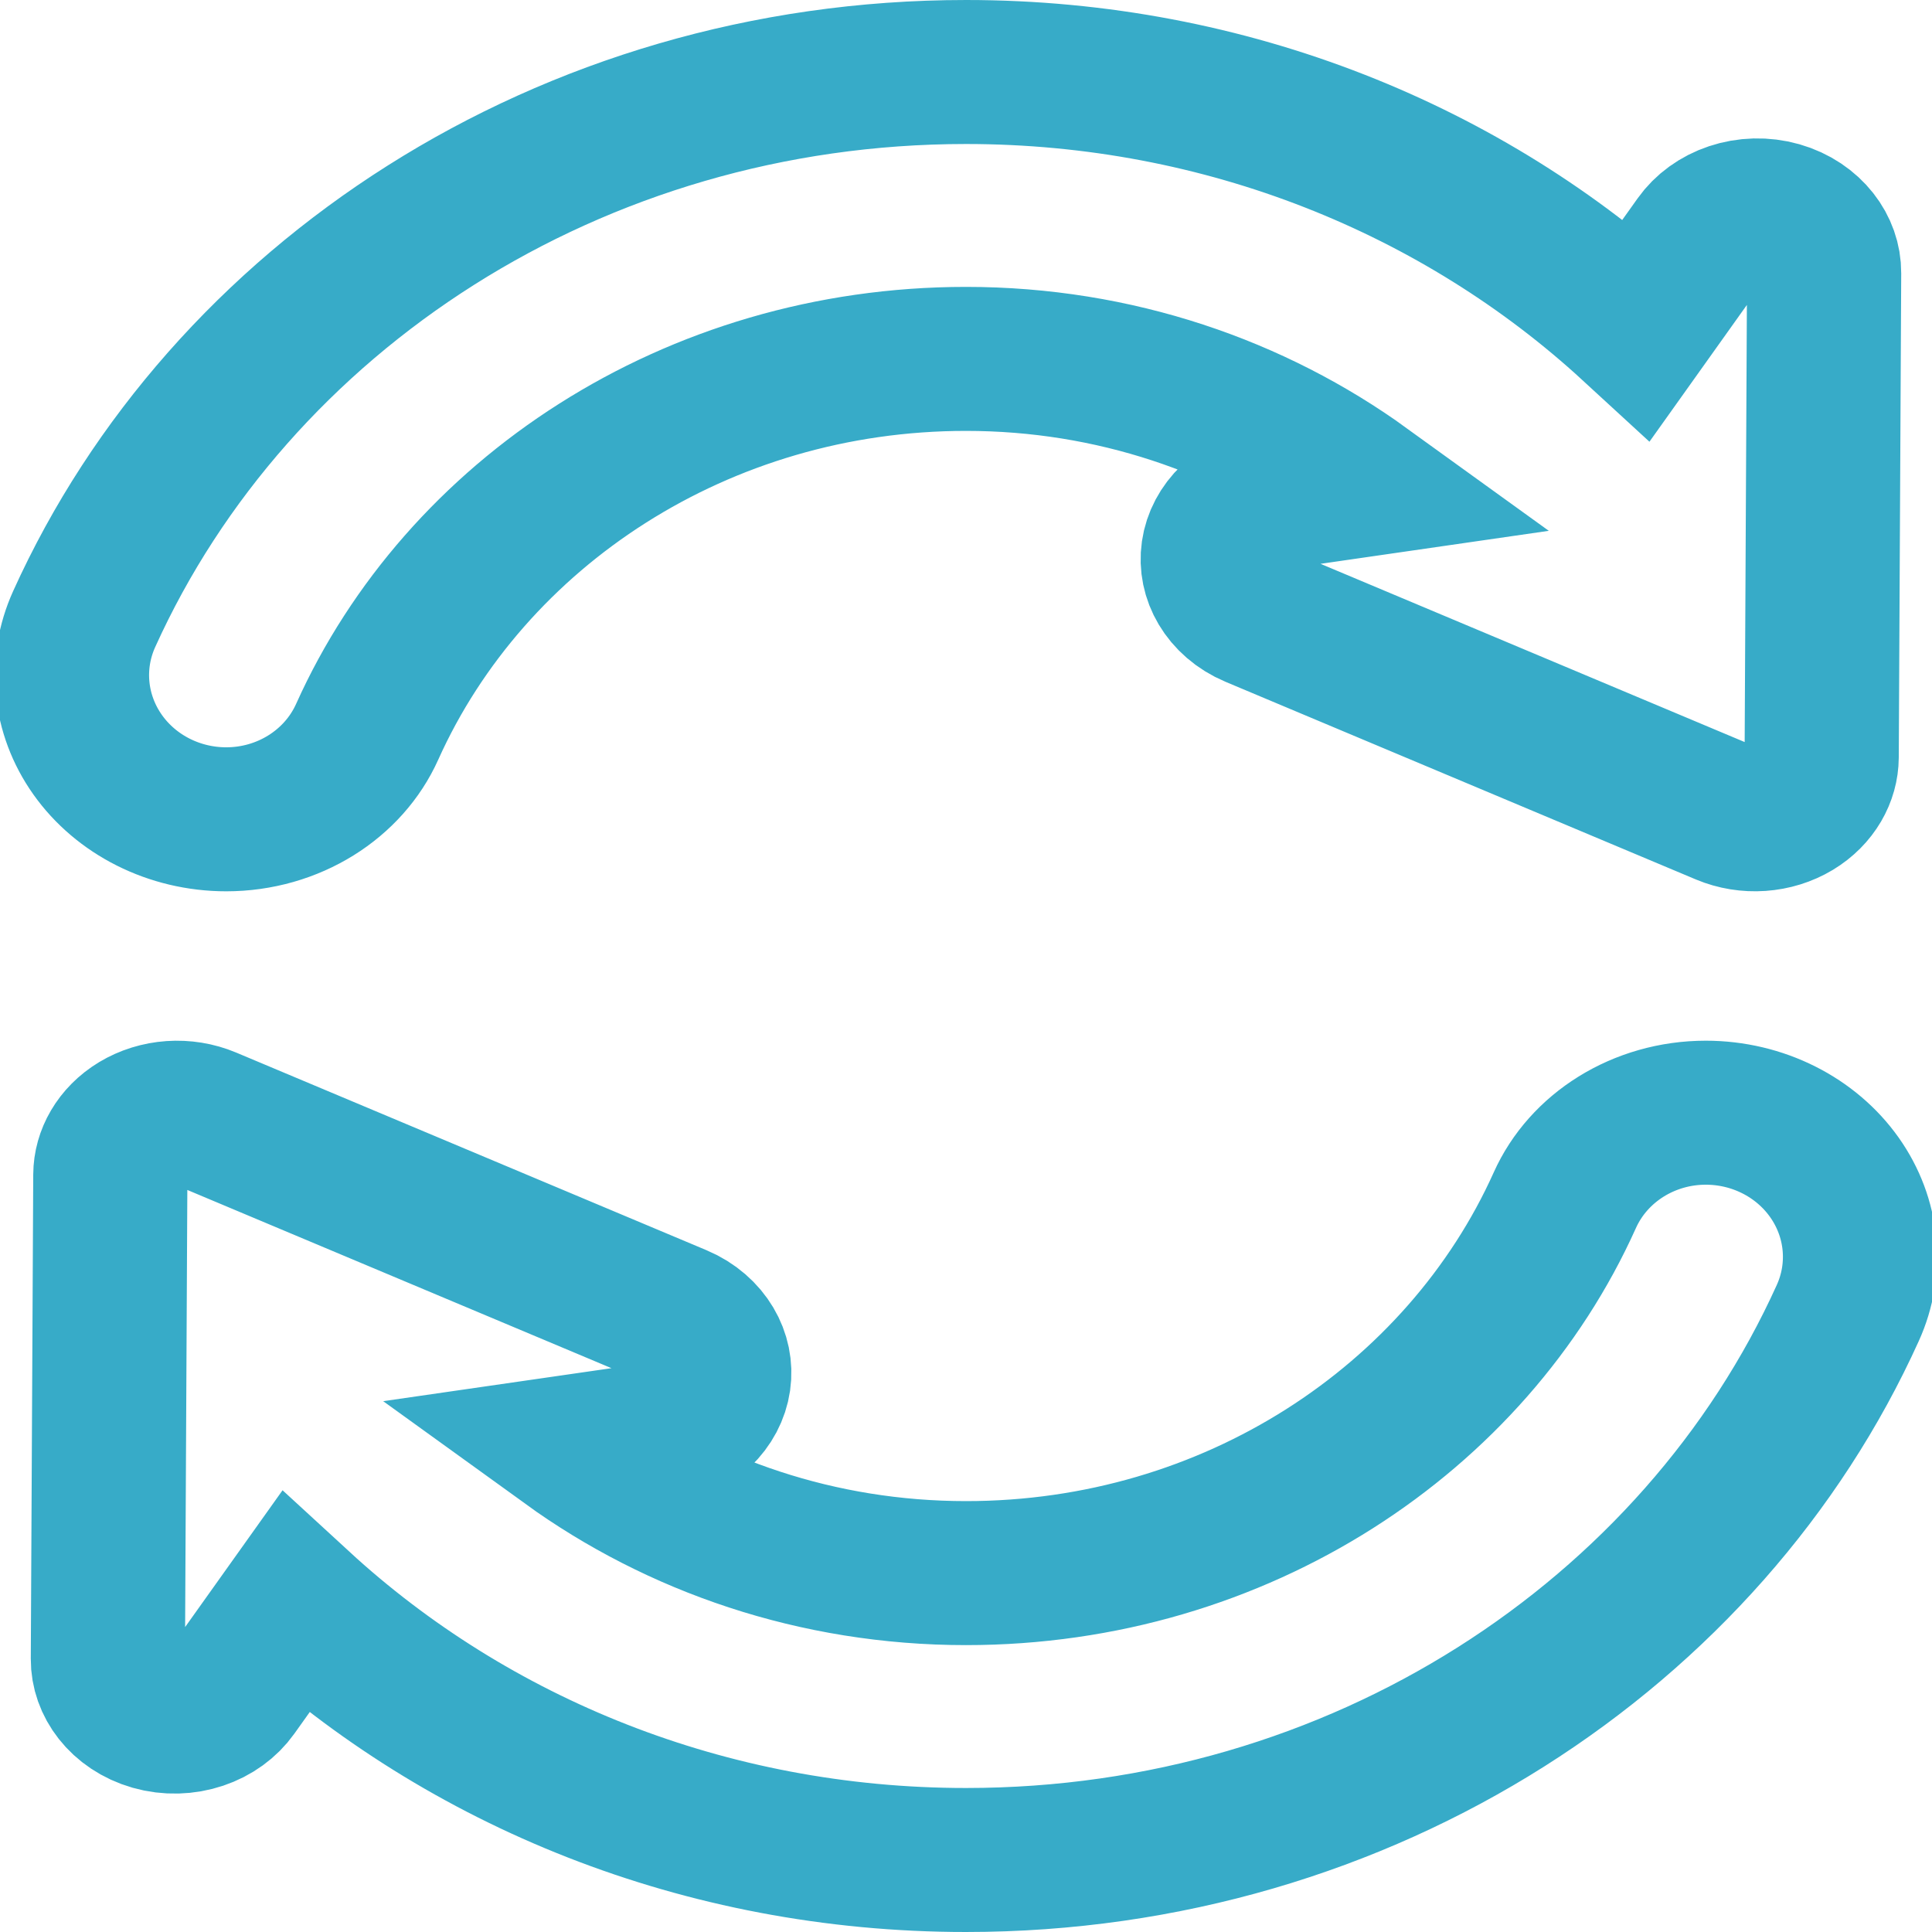
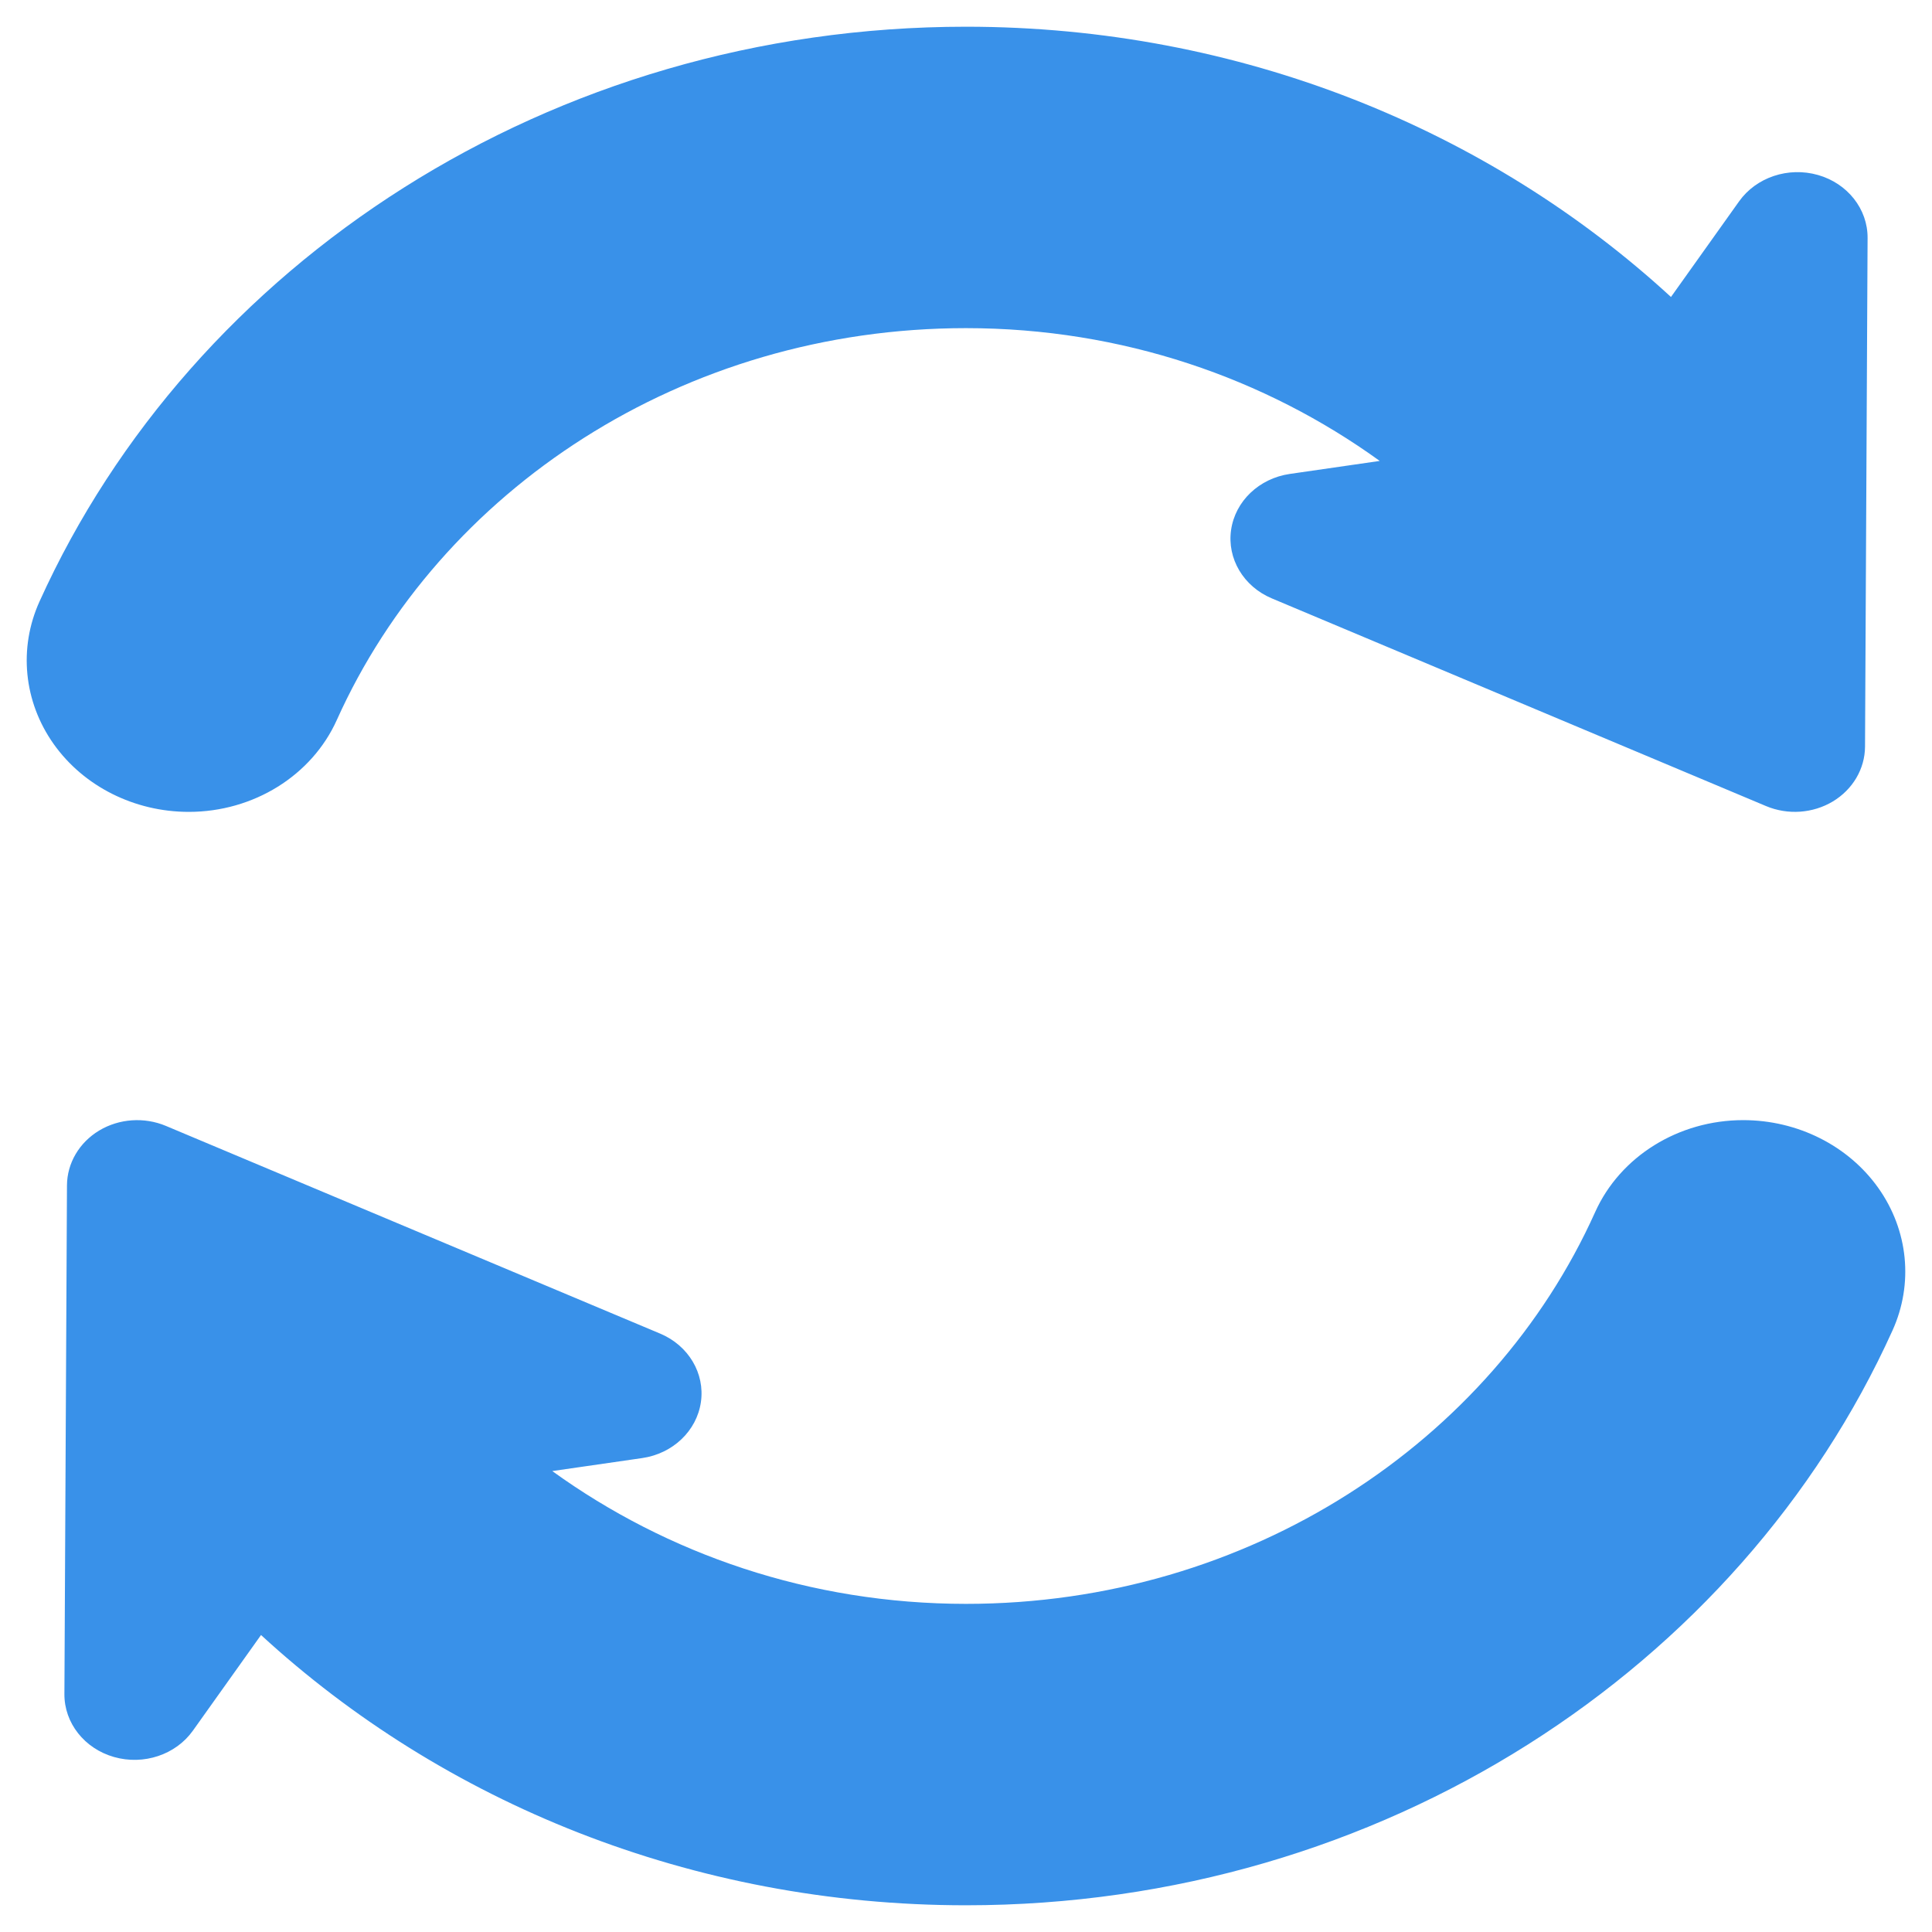
- <svg xmlns="http://www.w3.org/2000/svg" version="1.1" id="Capa_1" x="0px" y="0px" width="24" height="24" viewBox="0 0 24 24" xml:space="preserve">
+ <svg xmlns="http://www.w3.org/2000/svg" version="1.1" id="Capa_1" x="0px" y="0px" width="512" height="512" viewBox="0 0 512 512" xml:space="preserve">
  <defs id="defs43" />
-   <g id="g8" transform="matrix(0.0488044,0,0,0.04558654,0.1105371,0.8944351)" style="fill:none;fill-opacity:1;stroke:#37abc8;stroke-width:39.241">
-     <g id="g6" style="fill:none;fill-opacity:1;stroke:#37abc8;stroke-width:39.241">
-       <path d="m 55.323,203.641 c 15.664,0 29.813,-9.405 35.872,-23.854 25.017,-59.604 83.842,-101.61 152.42,-101.61 37.797,0 72.449,12.955 100.23,34.442 l -21.775,3.371 c -7.438,1.153 -13.224,7.054 -14.232,14.512 -1.01,7.454 3.008,14.686 9.867,17.768 l 119.746,53.872 c 5.249,2.357 11.33,1.904 16.168,-1.205 4.83,-3.114 7.764,-8.458 7.796,-14.208 l 0.621,-131.943 c 0.042,-7.506 -4.851,-14.144 -12.024,-16.332 -7.185,-2.188 -14.947,0.589 -19.104,6.837 L 414.403,70.096 C 370.398,26.778 310.1,0 243.615,0 142.806,0 56.133,61.562 19.167,149.06 c -5.134,12.128 -3.84,26.015 3.429,36.987 7.269,10.976 19.556,17.594 32.727,17.594 z" id="path2" style="fill:none;fill-opacity:1;stroke:#37abc8;stroke-width:39.241" />
-       <path d="m 464.635,301.184 c -7.27,-10.977 -19.558,-17.594 -32.728,-17.594 -15.664,0 -29.813,9.405 -35.872,23.854 -25.018,59.604 -83.843,101.61 -152.42,101.61 -37.798,0 -72.45,-12.955 -100.232,-34.442 l 21.776,-3.369 c 7.437,-1.153 13.223,-7.055 14.233,-14.514 1.009,-7.453 -3.008,-14.686 -9.867,-17.768 L 49.779,285.089 c -5.25,-2.356 -11.33,-1.905 -16.169,1.205 -4.829,3.114 -7.764,8.458 -7.795,14.207 l -0.622,131.943 c -0.042,7.506 4.85,14.144 12.024,16.332 7.185,2.188 14.948,-0.59 19.104,-6.839 l 16.505,-24.805 c 44.004,43.32 104.303,70.098 170.788,70.098 100.811,0 187.481,-61.561 224.446,-149.059 5.137,-12.128 3.843,-26.014 -3.425,-36.987 z" id="path4" style="fill:none;fill-opacity:1;stroke:#37abc8;stroke-width:39.241" />
+   <g id="g8" transform="matrix(1.093897,0,0,1.021772,-10.48943,7.080941)" style="fill:#3991e9;fill-opacity:1;stroke:none;stroke-width:39.241;stroke-miterlimit:4;stroke-dasharray:none">
+     <g id="g6" style="fill:#3991e9;fill-opacity:1;stroke:none;stroke-width:39.241;stroke-miterlimit:4;stroke-dasharray:none">
+       <path d="m 55.323,203.641 c 15.664,0 29.813,-9.405 35.872,-23.854 25.017,-59.604 83.842,-101.61 152.42,-101.61 37.797,0 72.449,12.955 100.23,34.442 l -21.775,3.371 c -7.438,1.153 -13.224,7.054 -14.232,14.512 -1.01,7.454 3.008,14.686 9.867,17.768 l 119.746,53.872 c 5.249,2.357 11.33,1.904 16.168,-1.205 4.83,-3.114 7.764,-8.458 7.796,-14.208 l 0.621,-131.943 c 0.042,-7.506 -4.851,-14.144 -12.024,-16.332 -7.185,-2.188 -14.947,0.589 -19.104,6.837 L 414.403,70.096 C 370.398,26.778 310.1,0 243.615,0 142.806,0 56.133,61.562 19.167,149.06 c -5.134,12.128 -3.84,26.015 3.429,36.987 7.269,10.976 19.556,17.594 32.727,17.594 z" id="path2" style="fill:#3991e9;fill-opacity:1;stroke:none;stroke-width:39.241;stroke-miterlimit:4;stroke-dasharray:none" />
+       <path d="m 464.635,301.184 c -7.27,-10.977 -19.558,-17.594 -32.728,-17.594 -15.664,0 -29.813,9.405 -35.872,23.854 -25.018,59.604 -83.843,101.61 -152.42,101.61 -37.798,0 -72.45,-12.955 -100.232,-34.442 l 21.776,-3.369 c 7.437,-1.153 13.223,-7.055 14.233,-14.514 1.009,-7.453 -3.008,-14.686 -9.867,-17.768 L 49.779,285.089 c -5.25,-2.356 -11.33,-1.905 -16.169,1.205 -4.829,3.114 -7.764,8.458 -7.795,14.207 l -0.622,131.943 c -0.042,7.506 4.85,14.144 12.024,16.332 7.185,2.188 14.948,-0.59 19.104,-6.839 l 16.505,-24.805 c 44.004,43.32 104.303,70.098 170.788,70.098 100.811,0 187.481,-61.561 224.446,-149.059 5.137,-12.128 3.843,-26.014 -3.425,-36.987 z" id="path4" style="fill:#3991e9;fill-opacity:1;stroke:none;stroke-width:39.241;stroke-miterlimit:4;stroke-dasharray:none" />
    </g>
  </g>
  <g id="g10" transform="translate(-15.02788,-464.1965)">
</g>
  <g id="g12" transform="translate(-15.02788,-464.1965)">
</g>
  <g id="g14" transform="translate(-15.02788,-464.1965)">
</g>
  <g id="g16" transform="translate(-15.02788,-464.1965)">
</g>
  <g id="g18" transform="translate(-15.02788,-464.1965)">
</g>
  <g id="g20" transform="translate(-15.02788,-464.1965)">
</g>
  <g id="g22" transform="translate(-15.02788,-464.1965)">
</g>
  <g id="g24" transform="translate(-15.02788,-464.1965)">
</g>
  <g id="g26" transform="translate(-15.02788,-464.1965)">
</g>
  <g id="g28" transform="translate(-15.02788,-464.1965)">
</g>
  <g id="g30" transform="translate(-15.02788,-464.1965)">
</g>
  <g id="g32" transform="translate(-15.02788,-464.1965)">
</g>
  <g id="g34" transform="translate(-15.02788,-464.1965)">
</g>
  <g id="g36" transform="translate(-15.02788,-464.1965)">
</g>
  <g id="g38" transform="translate(-15.02788,-464.1965)">
</g>
</svg>
